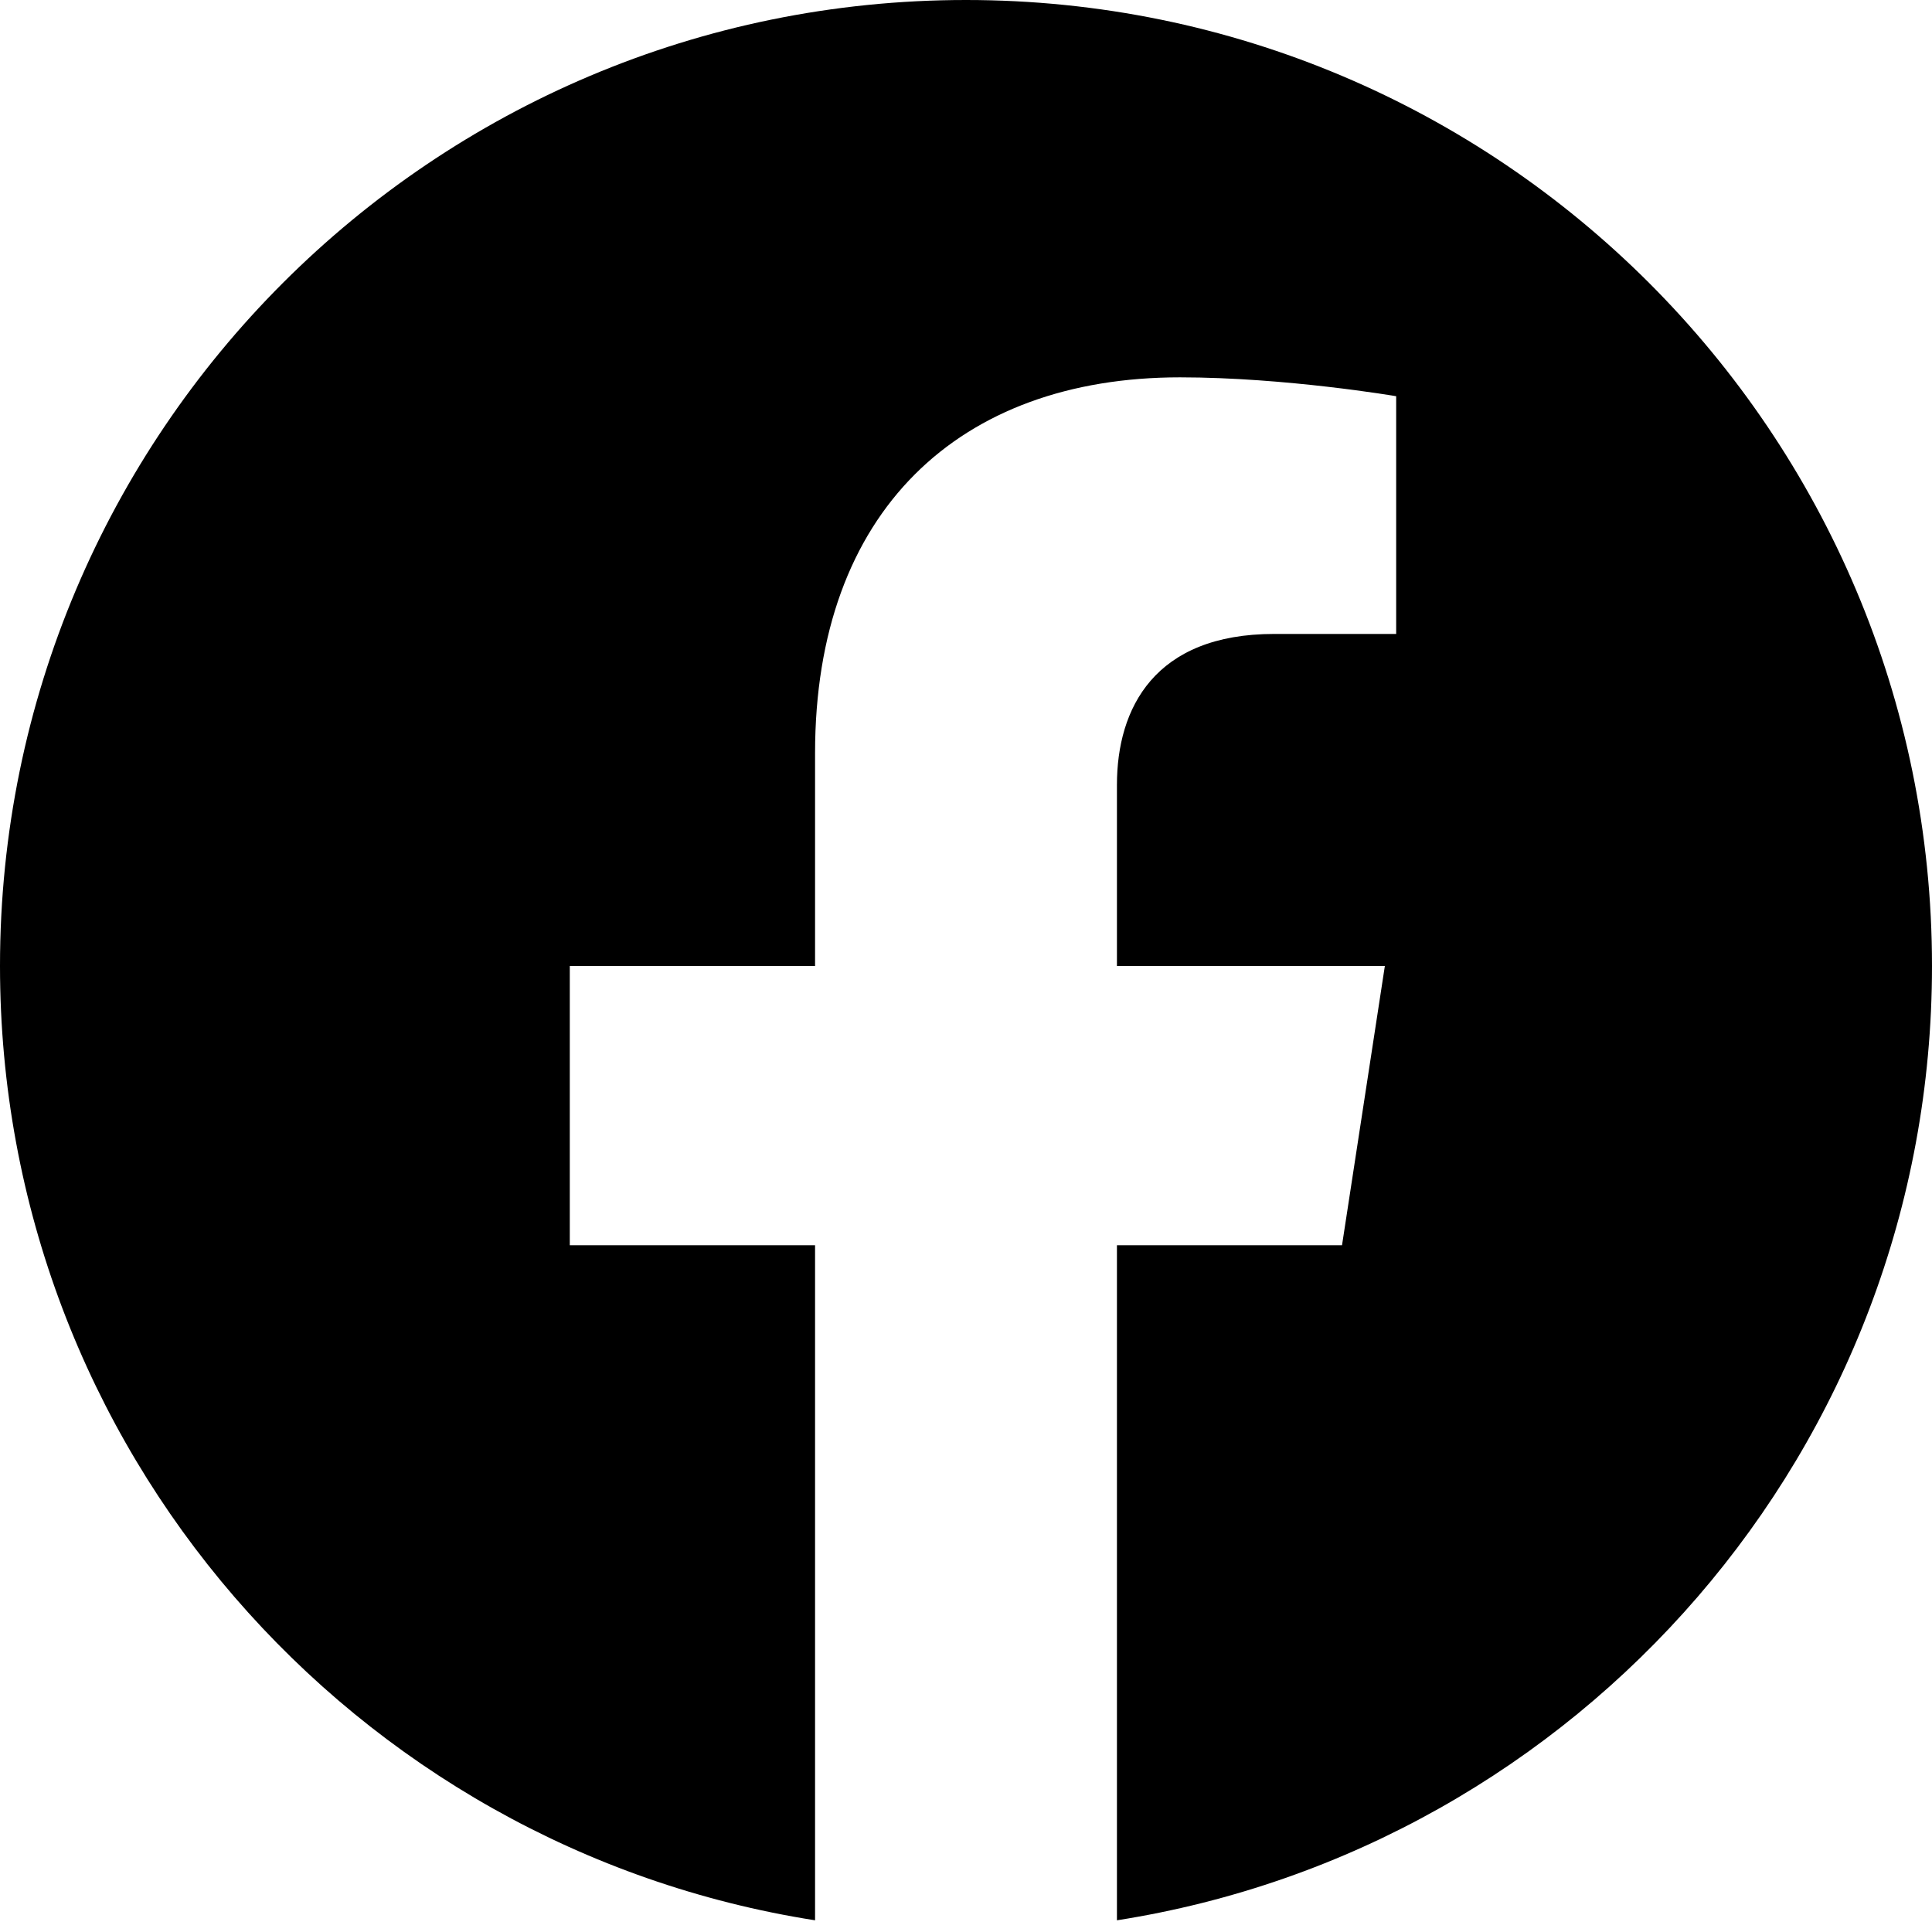
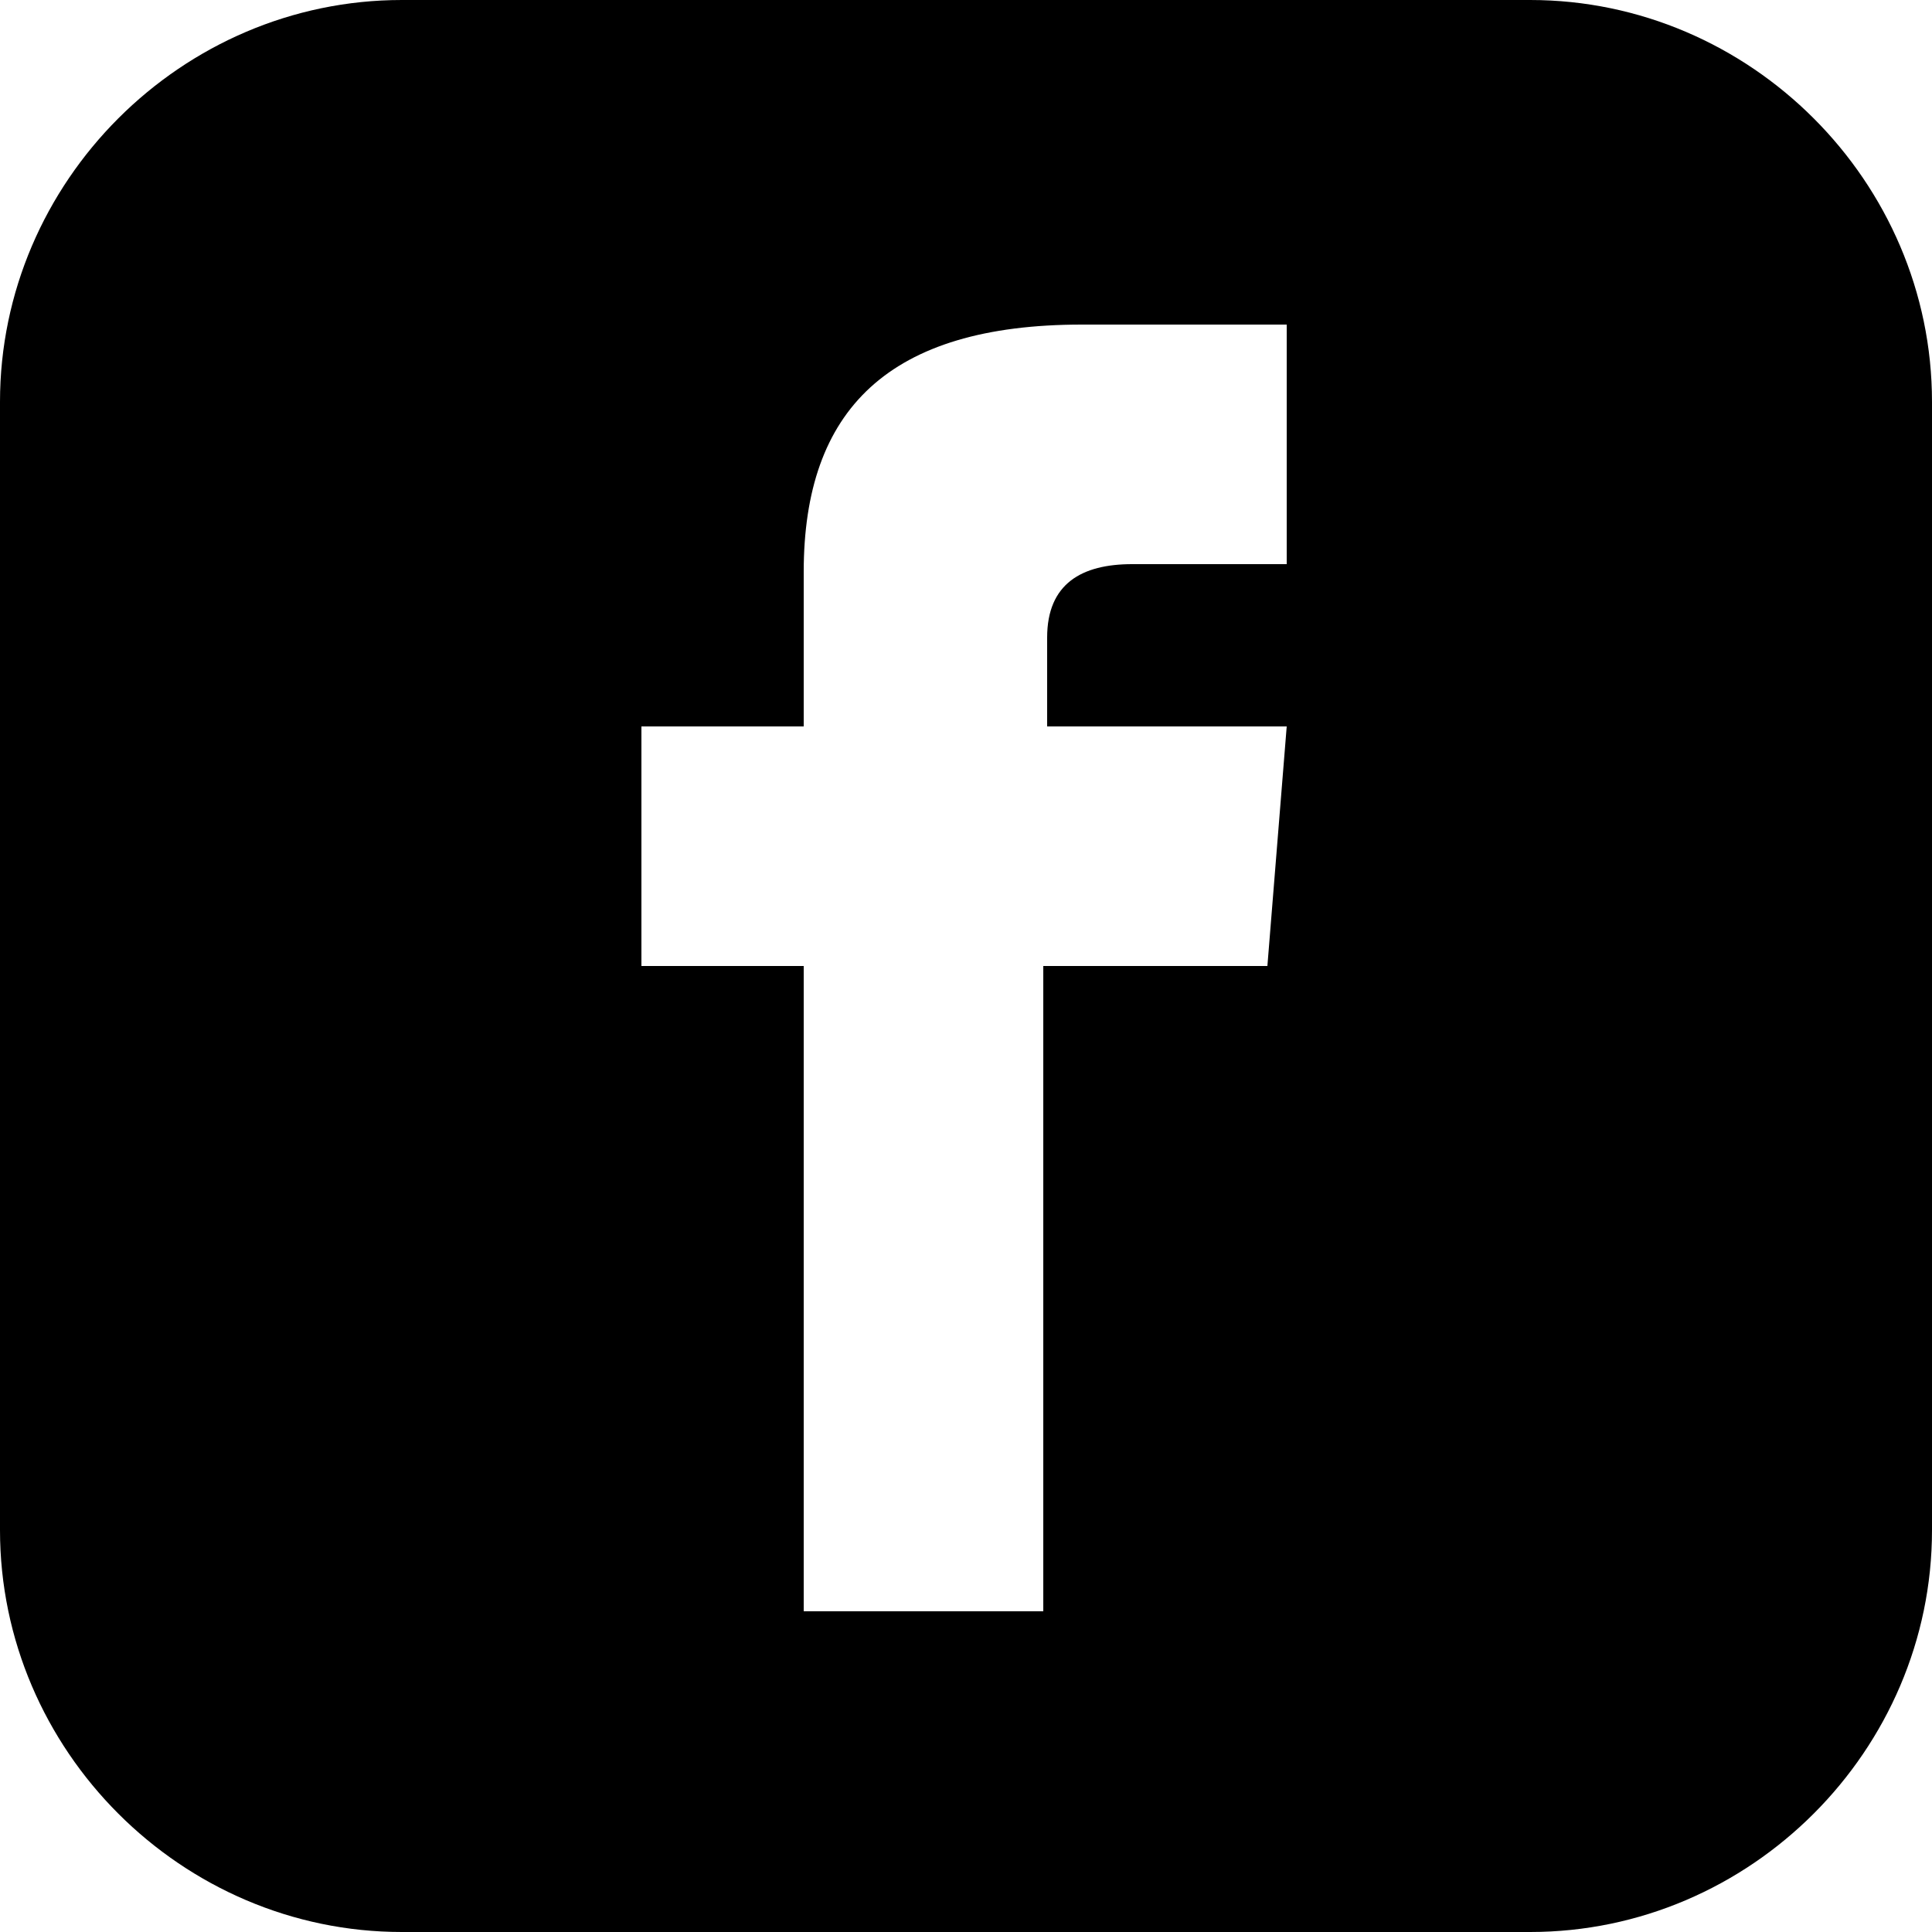
- <svg xmlns="http://www.w3.org/2000/svg" version="1.1" id="Ebene_1" x="0px" y="0px" viewBox="0 0 1024 1024" style="enable-background:new 0 0 1024 1024;" xml:space="preserve">
-   <g>
-     <path d="M1024,512C1024,229.2,794.8,0,512,0S0,229.2,0,512c0,255.6,187.2,467.4,432,505.8V660H302V512h130V399.2   C432,270.9,508.4,200,625.4,200c56,0,114.6,10,114.6,10v126h-64.6c-63.6,0-83.4,39.5-83.4,80v96h142l-22.7,148H592v357.8   C836.8,979.4,1024,767.6,1024,512z" />
-   </g>
+ <svg xmlns="http://www.w3.org/2000/svg" version="1.1" id="Ebene_1" x="0px" y="0px" viewBox="0 0 50 50" style="enable-background:new 0 0 50 50;" xml:space="preserve">
+   <path class="st0" d="M39.6,0H10.4C4.7,0,0,4.7,0,10.4v29.2C0,45.3,4.7,50,10.4,50h29.2C45.3,50,50,45.3,50,39.6V10.4  C50,4.7,45.3,0,39.6,0z M33.3,14.6h-4c-1.3,0-2.2,0.5-2.2,1.9v2.3h6.2L32.8,25h-5.8v16.7h-6.2V25h-4.2v-6.2h4.2v-4  c0-4.2,2.2-6.4,7.2-6.4h5.3V14.6z" />
</svg>
